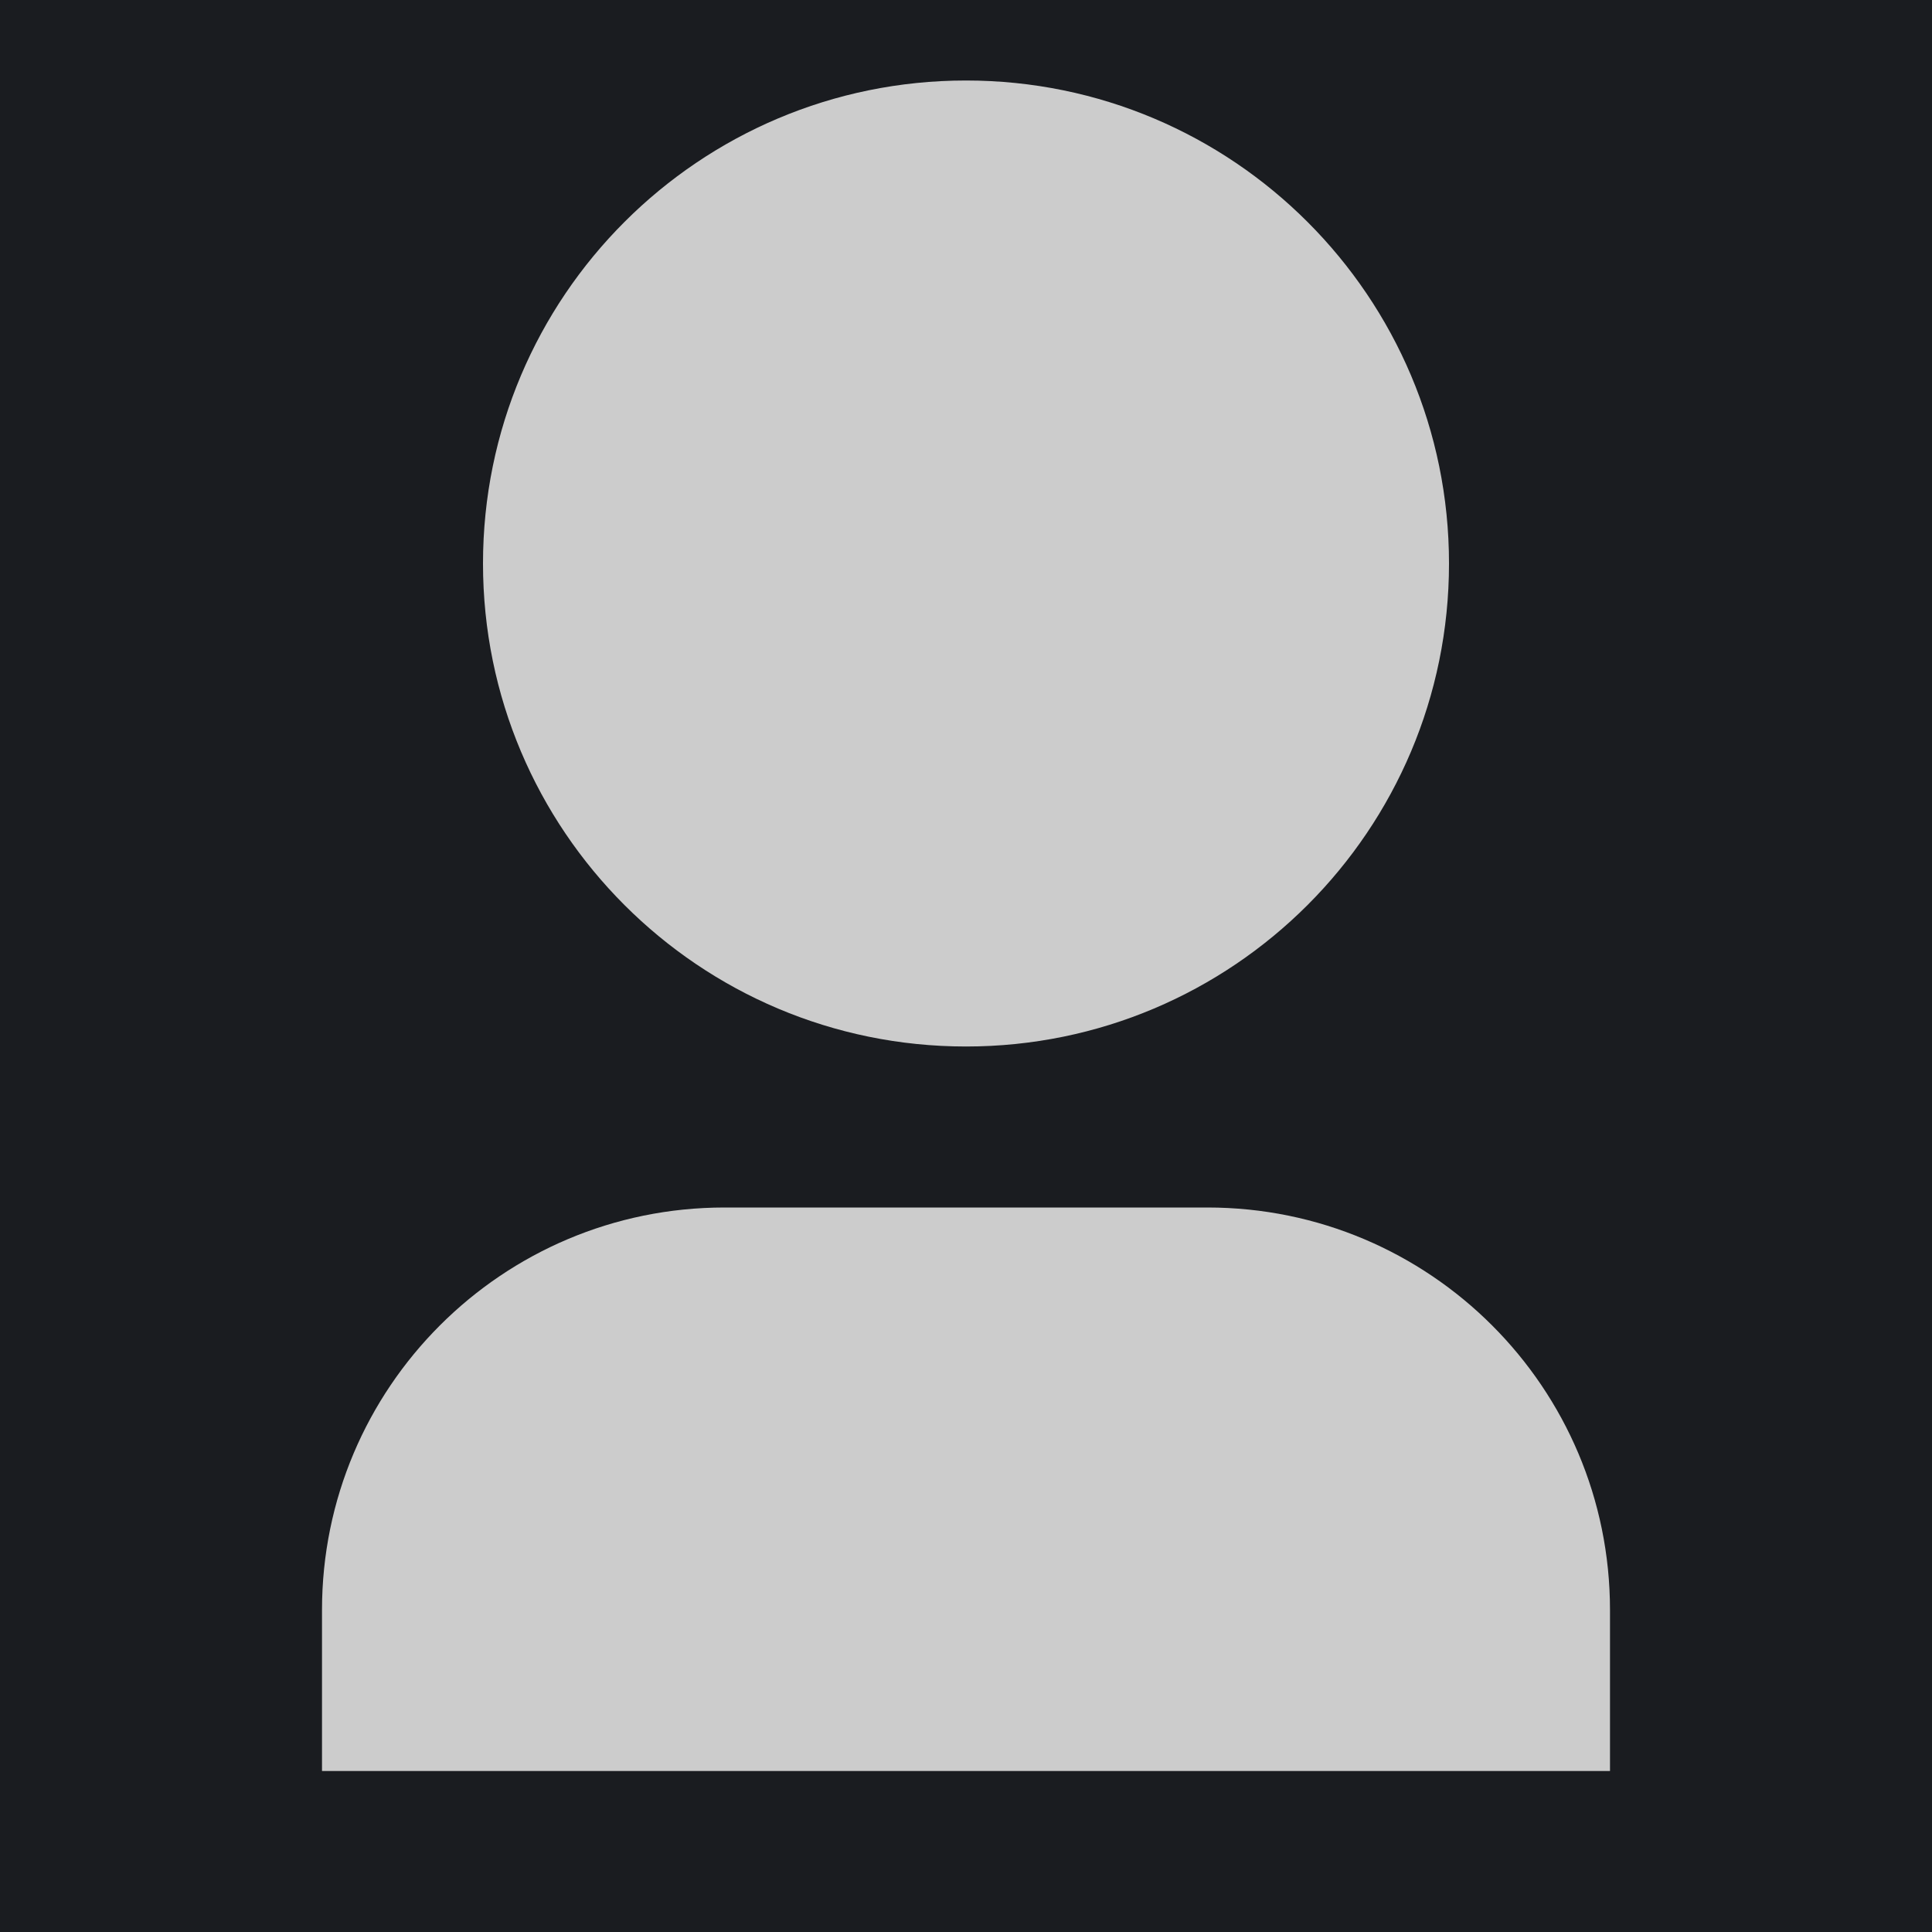
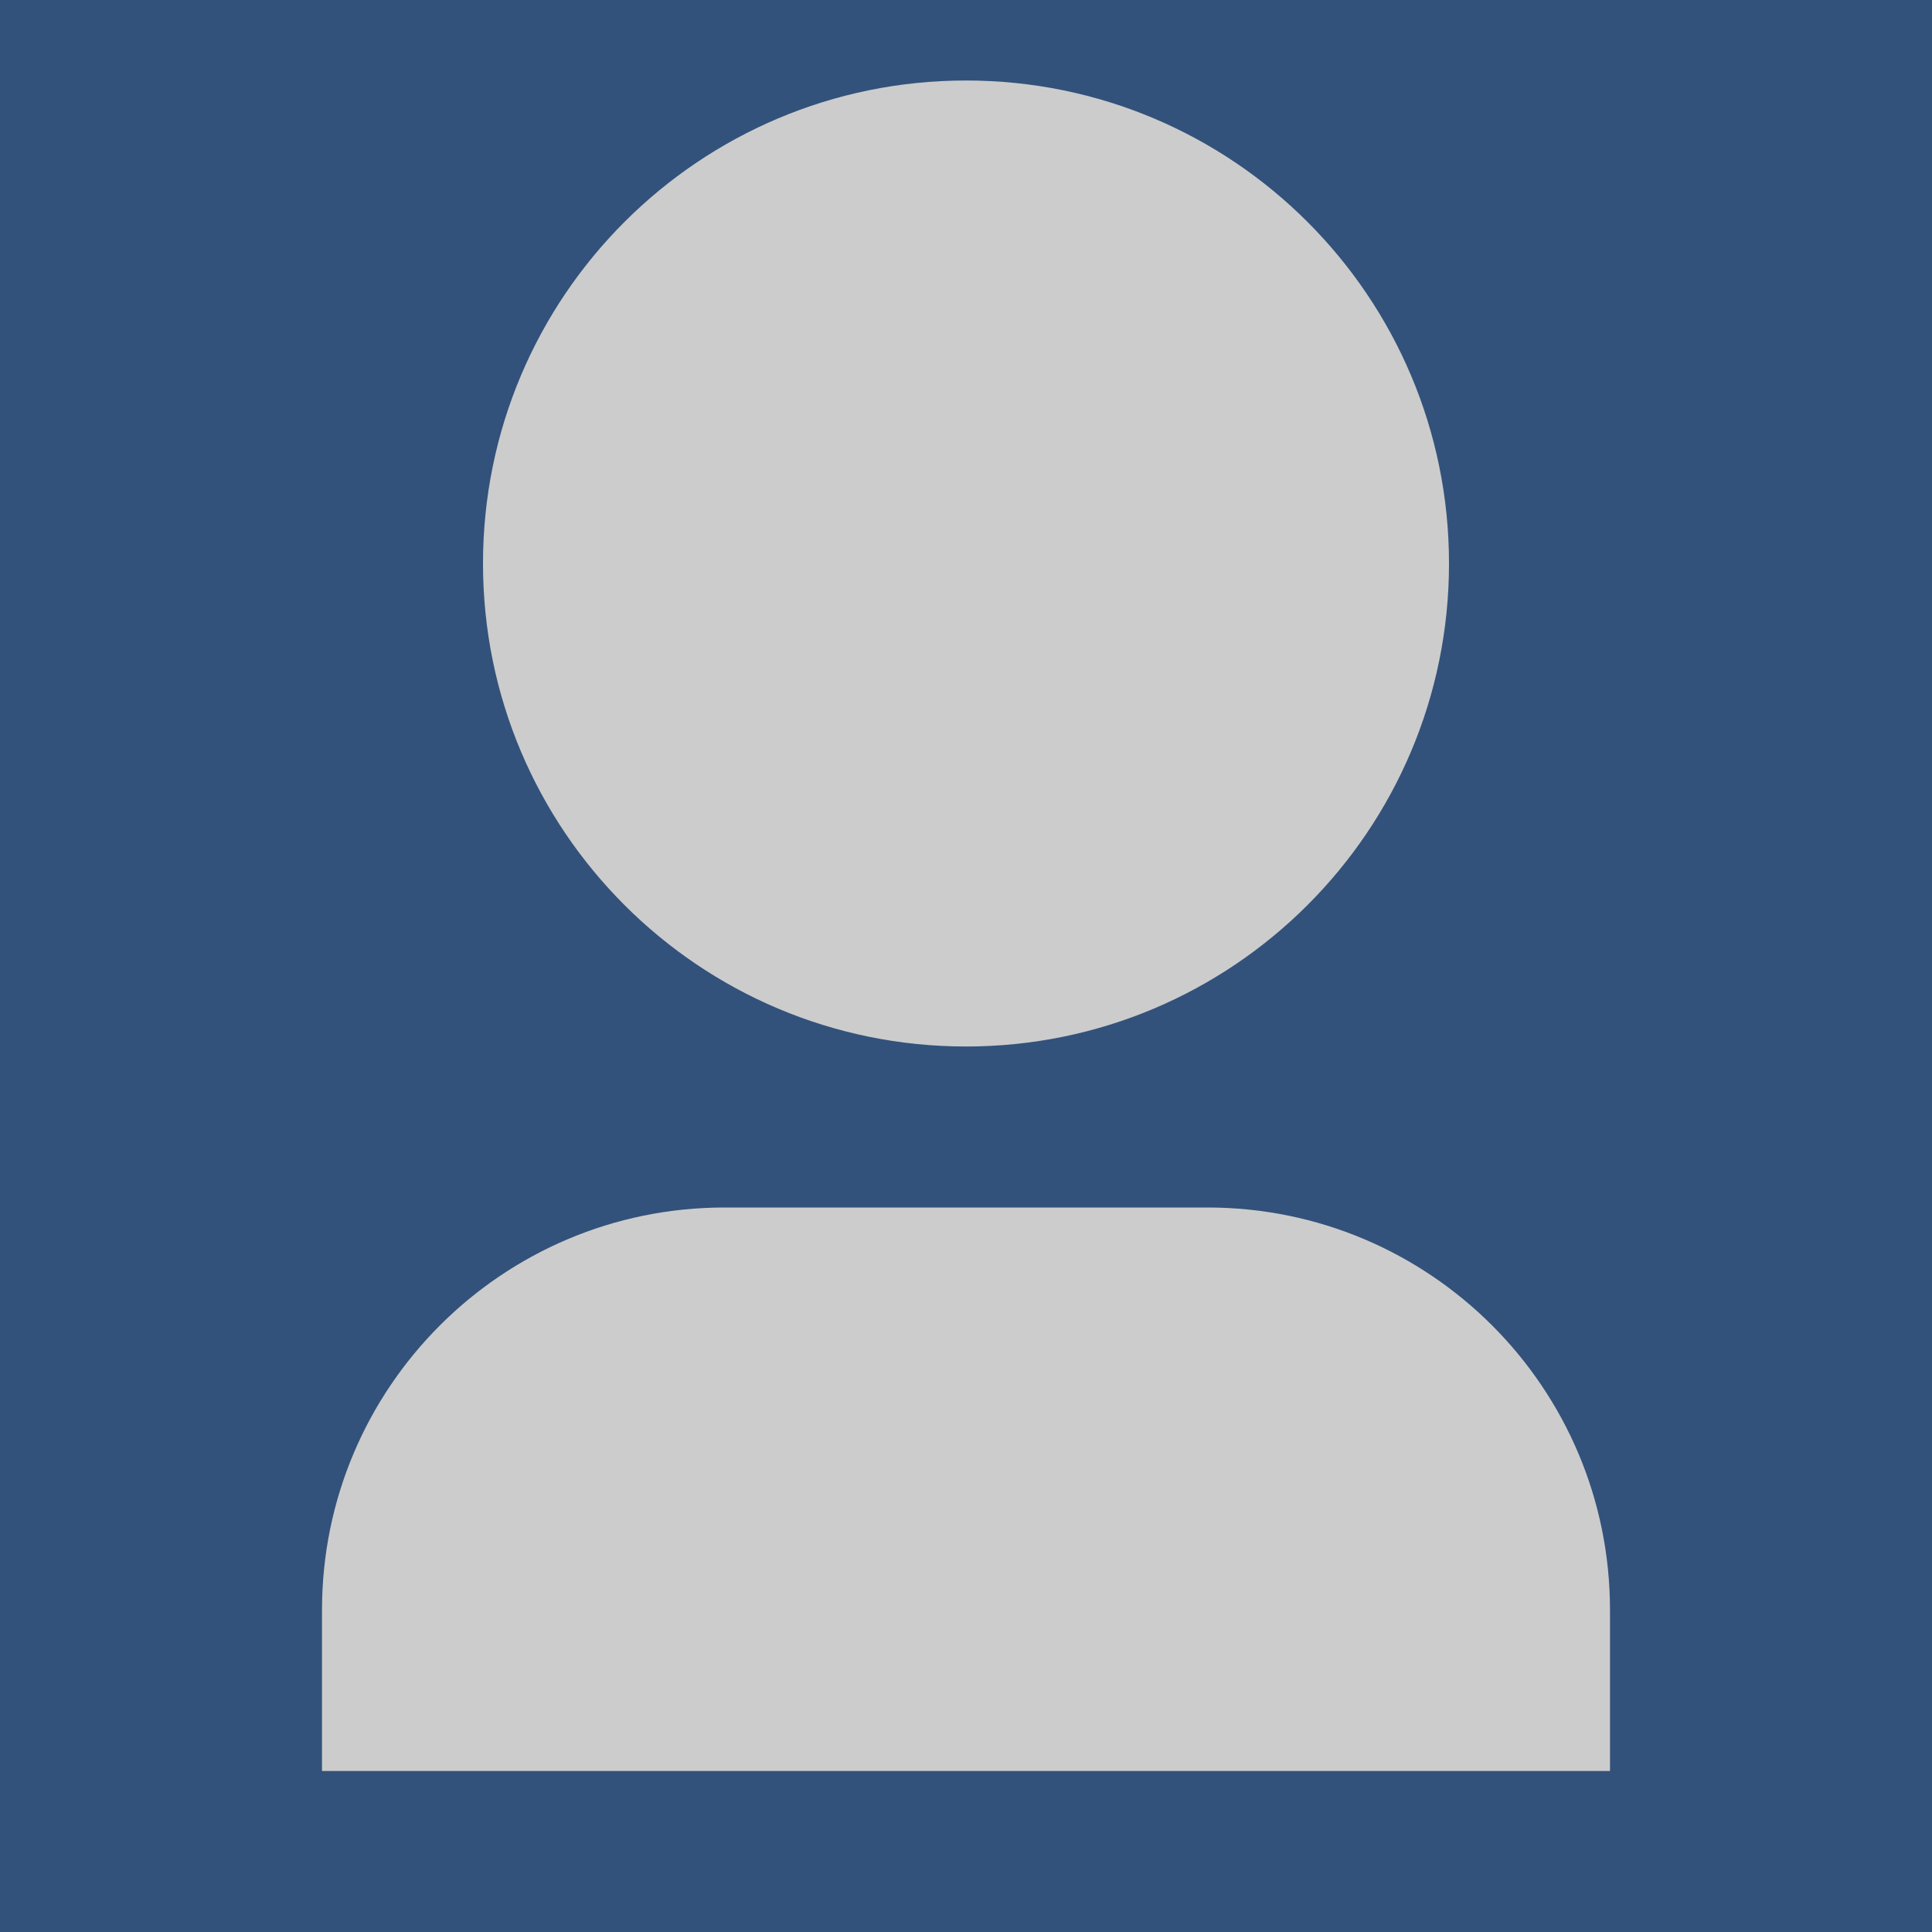
<svg xmlns="http://www.w3.org/2000/svg" viewBox="0 0 24 24">
-   <path fill="#1a1c20" d="M0 0h24v24H0z" />
+   <path fill="#32527b" d="M0 0h24v24H0z" />
  <path fill="#cccccc" d="M20 22H4V20C4 17.239 6.239 15 9 15H15C17.761 15 20 17.239 20 20V22ZM12 13C8.686 13 6 10.314 6 7C6 3.686 8.686 1 12 1C15.314 1 18 3.686 18 7C18 10.314 15.314 13 12 13Z" />
</svg>
